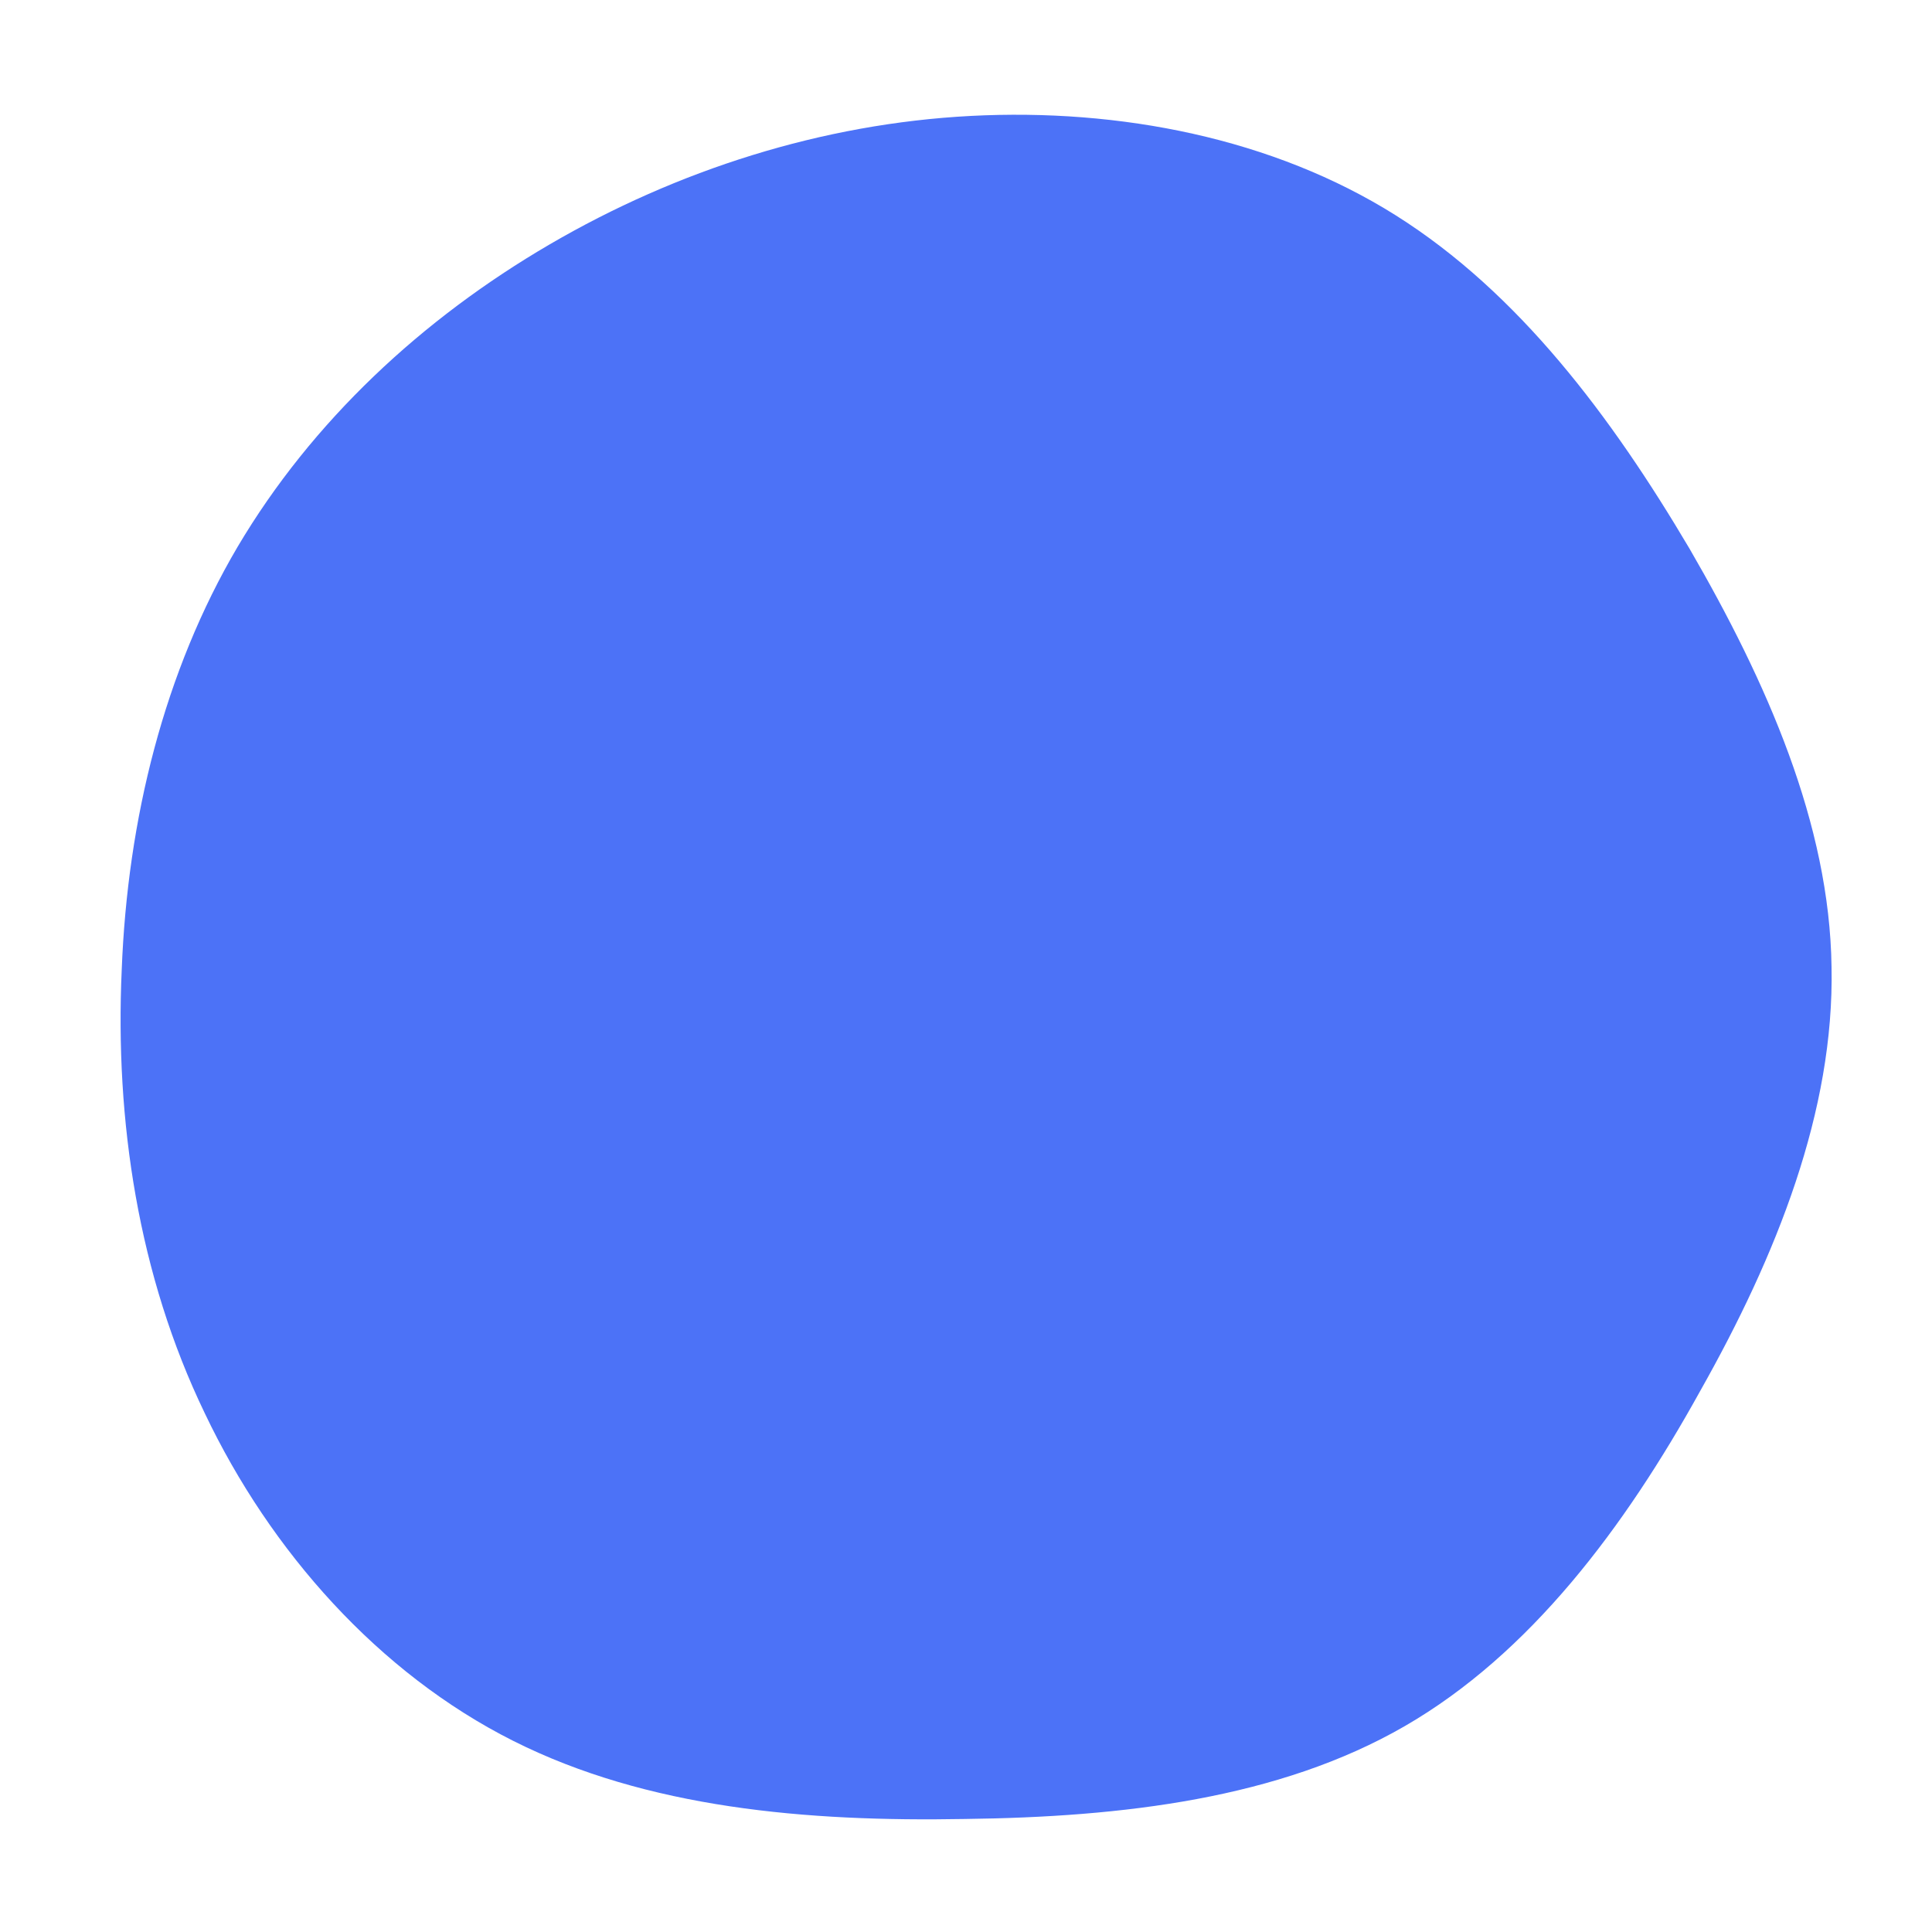
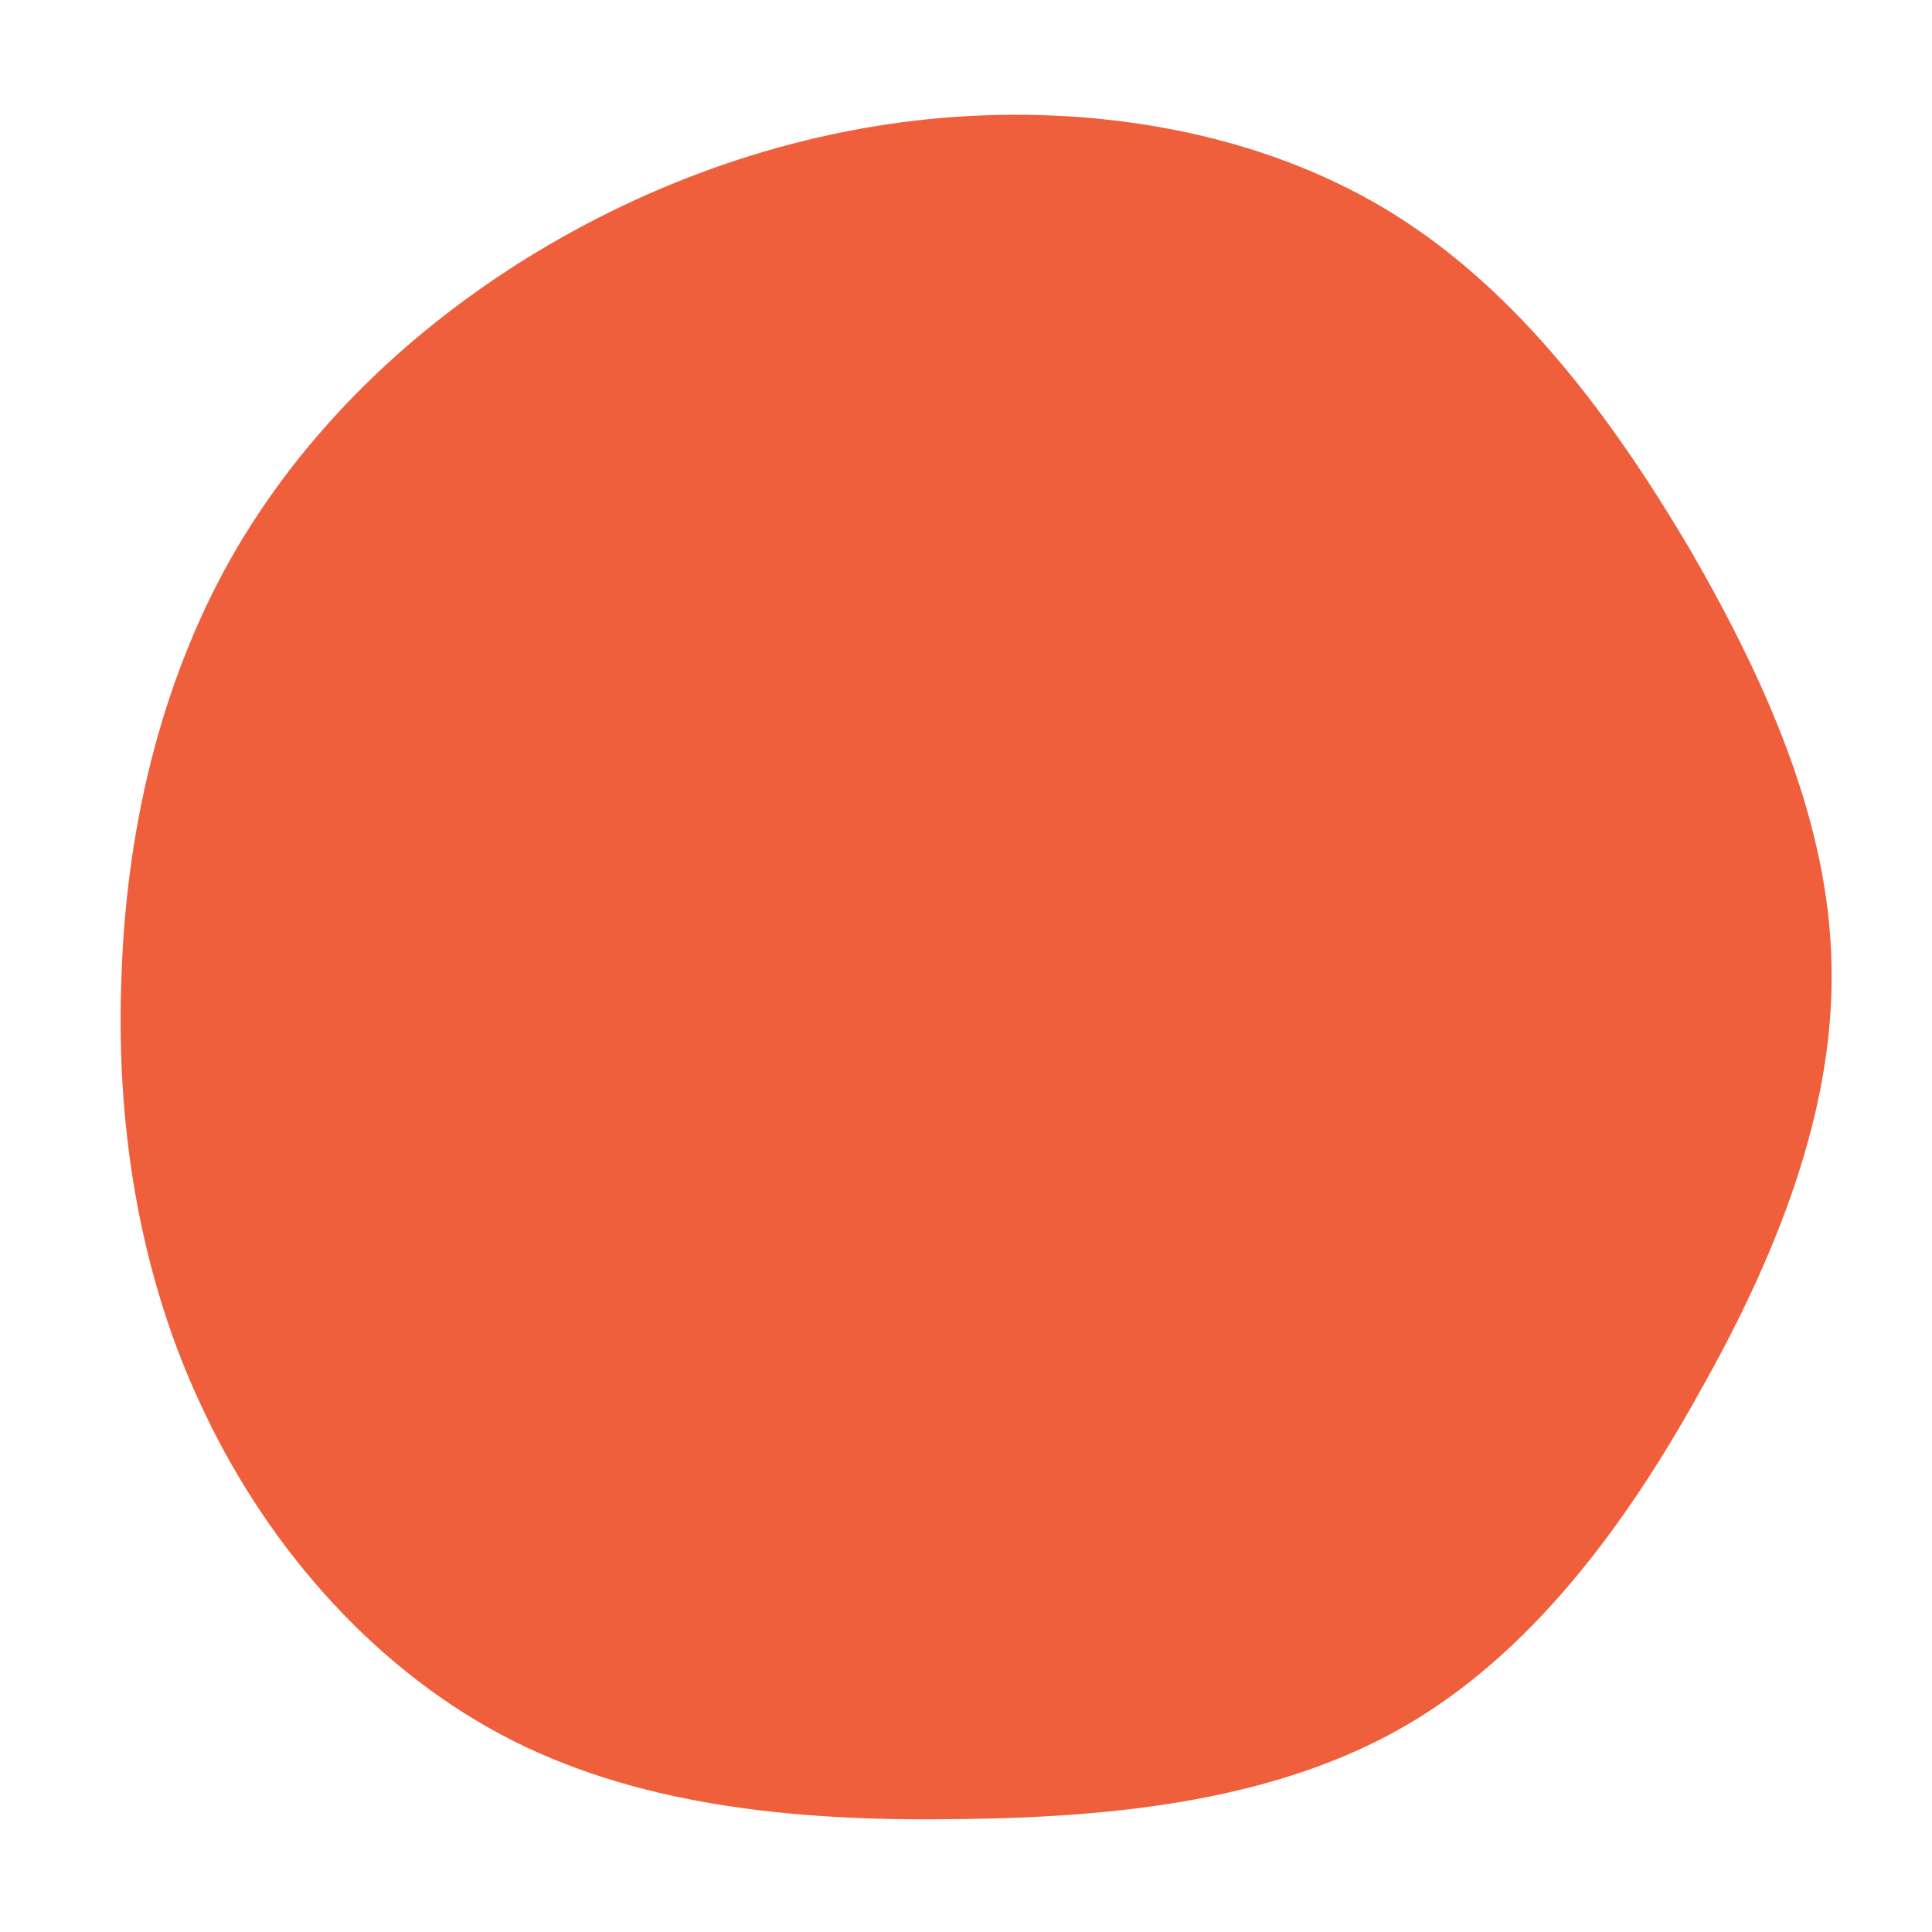
<svg xmlns="http://www.w3.org/2000/svg" viewBox="0 0 200 200">
-   <path fill="#4C72F7" d="M44.5,-77.7C57.2,-69.7,66.8,-56.9,74.9,-43.2C82.9,-29.4,89.4,-14.7,89.6,0.1C89.9,15,83.9,30,76,44C68.2,58.1,58.4,71.2,45.4,78.7C32.4,86.2,16.2,88.1,-0.1,88.3C-16.5,88.6,-33,87.2,-46.9,80.2C-60.8,73.2,-72,60.6,-78.8,46.3C-85.7,32,-88.1,16,-87.4,0.4C-86.8,-15.2,-83,-30.5,-75.4,-43.4C-67.7,-56.4,-56.3,-67,-43.1,-74.7C-29.9,-82.4,-14.9,-87.2,0.5,-88C15.9,-88.8,31.8,-85.7,44.5,-77.7Z" transform="translate(100 100)" />
+   <path fill="#ef5f3c" d="M44.5,-77.7C57.2,-69.7,66.8,-56.9,74.9,-43.2C82.9,-29.4,89.4,-14.7,89.6,0.1C89.9,15,83.9,30,76,44C68.2,58.1,58.4,71.2,45.4,78.7C32.4,86.2,16.2,88.1,-0.1,88.3C-16.5,88.6,-33,87.2,-46.9,80.2C-60.8,73.2,-72,60.6,-78.8,46.3C-85.7,32,-88.1,16,-87.4,0.4C-86.8,-15.2,-83,-30.5,-75.4,-43.4C-67.7,-56.4,-56.3,-67,-43.1,-74.7C-29.9,-82.4,-14.9,-87.2,0.5,-88C15.9,-88.8,31.8,-85.7,44.5,-77.7Z" transform="translate(100 100)" />
</svg>
